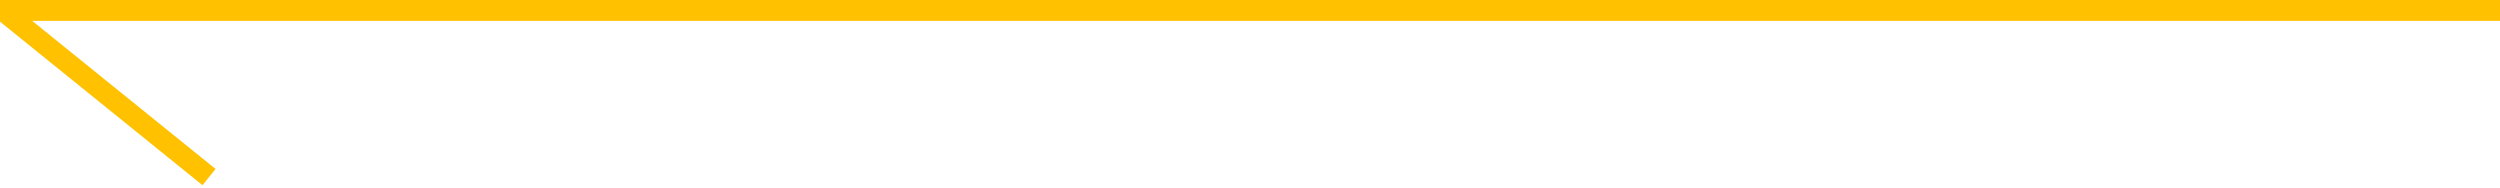
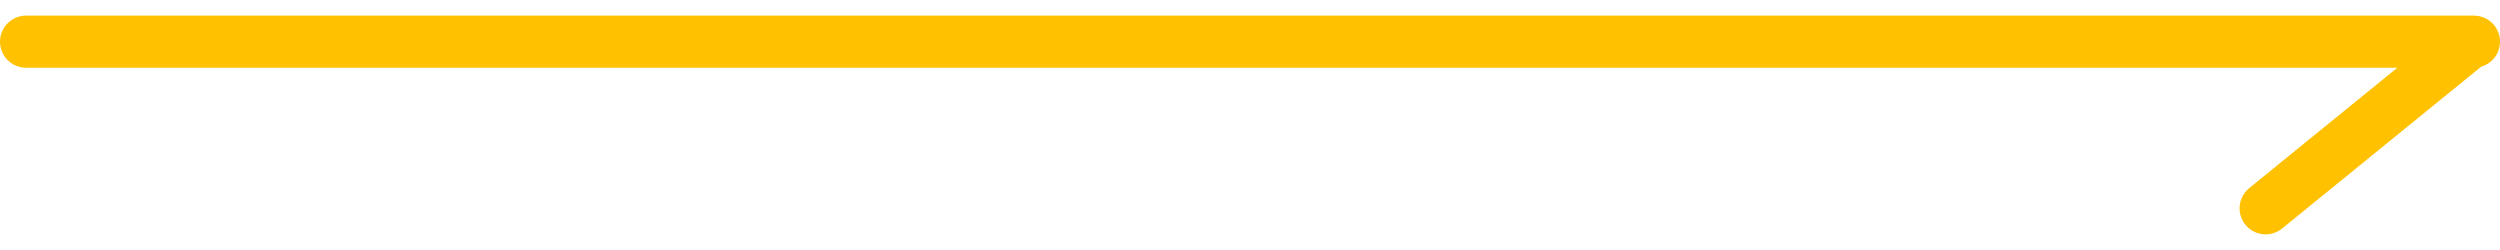
- <svg xmlns="http://www.w3.org/2000/svg" preserveAspectRatio="none" overflow="visible" style="display: block;" width="240" height="18" viewBox="0 0 240 18" fill="none">
-   <path d="M240 1L0 1M0.434 1.145L20.066 17" stroke="#FFC100" stroke-width="2" />
+ <svg xmlns="http://www.w3.org/2000/svg" preserveAspectRatio="none" overflow="visible" style="display: block;" width="240" height="24" viewBox="0 0 240 24" fill="none">
+   <path d="M2.5 4H237.5M237 4.15L217.5 20" stroke="#FFC100" stroke-width="5" stroke-linecap="round" stroke-linejoin="round" />
</svg>
